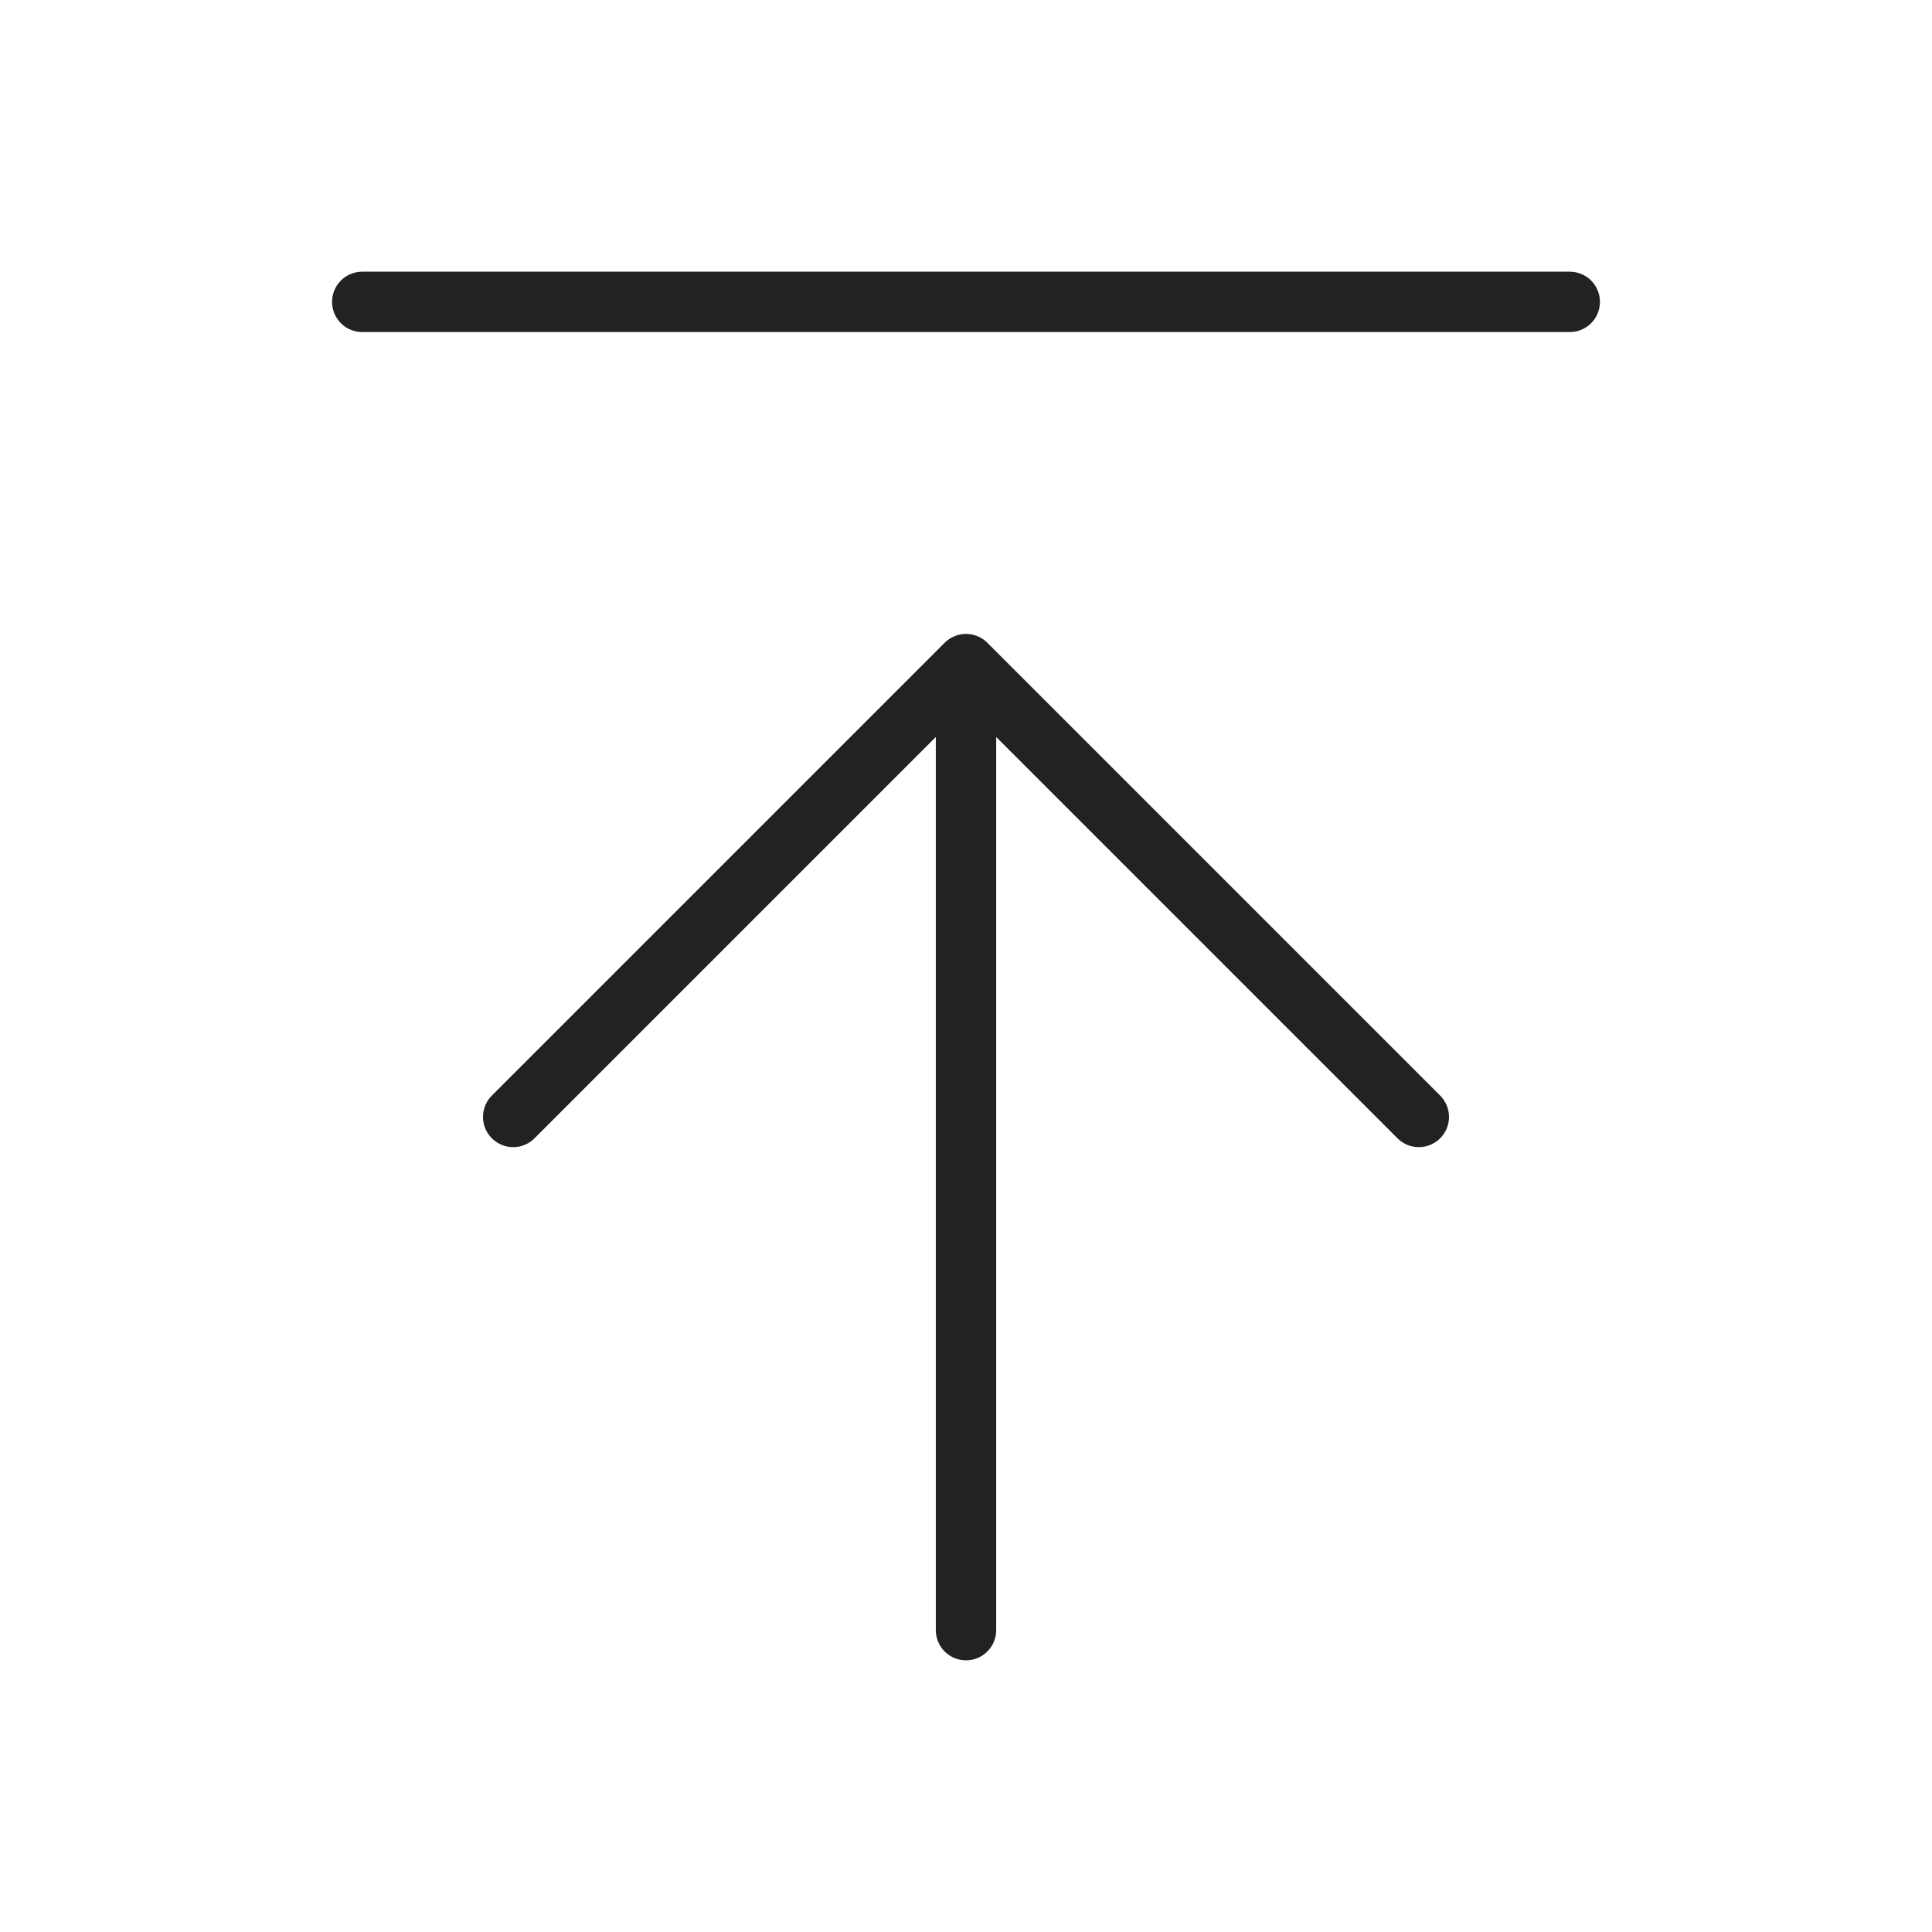
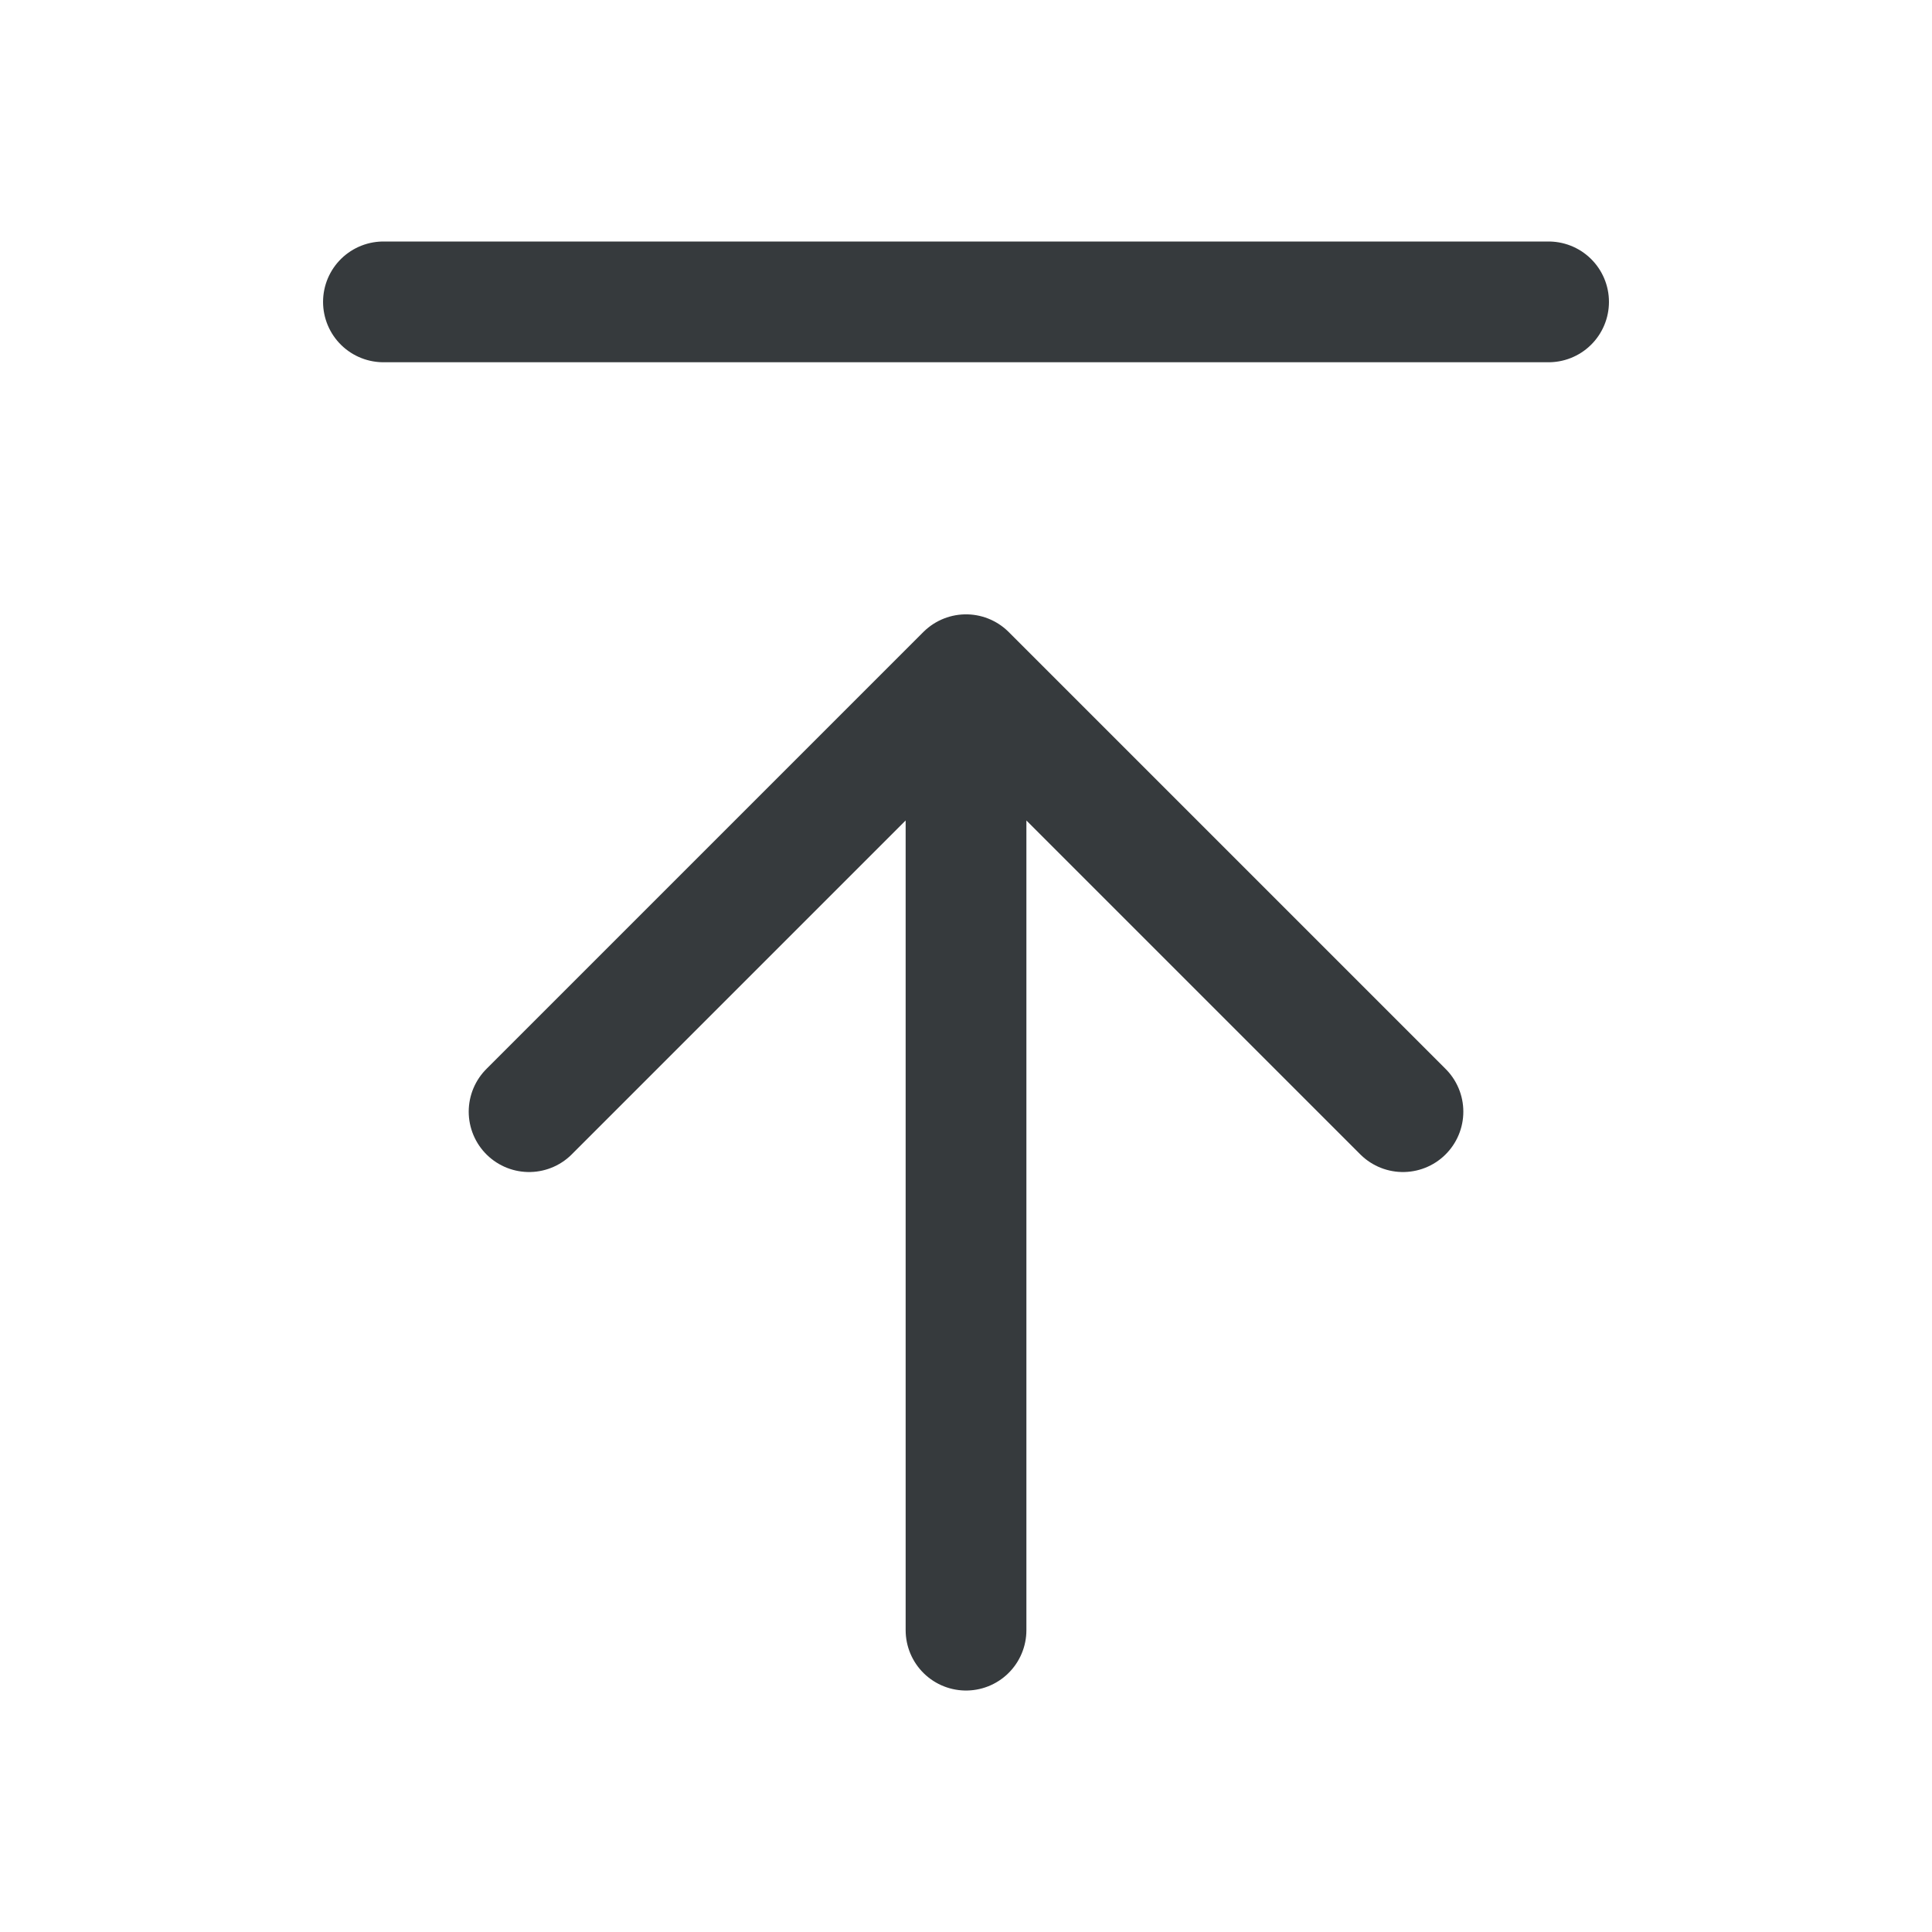
<svg xmlns="http://www.w3.org/2000/svg" width="64" height="64" viewBox="0 0 64 64" fill="none">
-   <path d="M12 10H52M32 54V22M47 37L32 22L17 37" stroke="#222222" stroke-width="2" stroke-linecap="round" stroke-linejoin="round" />
+   <g transform="matrix(1 0 0 1 12.7017 10)" opacity="1">
+     <path d="M 0 0 L 38.597 0 M 19.299 44.001 L 19.299 12.351 M 19.299 12.351 L 4.825 26.825 M 19.299 12.351 L 33.773 26.825" fill-rule="nonzero" fill="none" stroke="#363a3d" stroke-opacity="1" stroke-width="4" stroke-linecap="round" stroke-linejoin="round" />
+   </g>
</svg>
